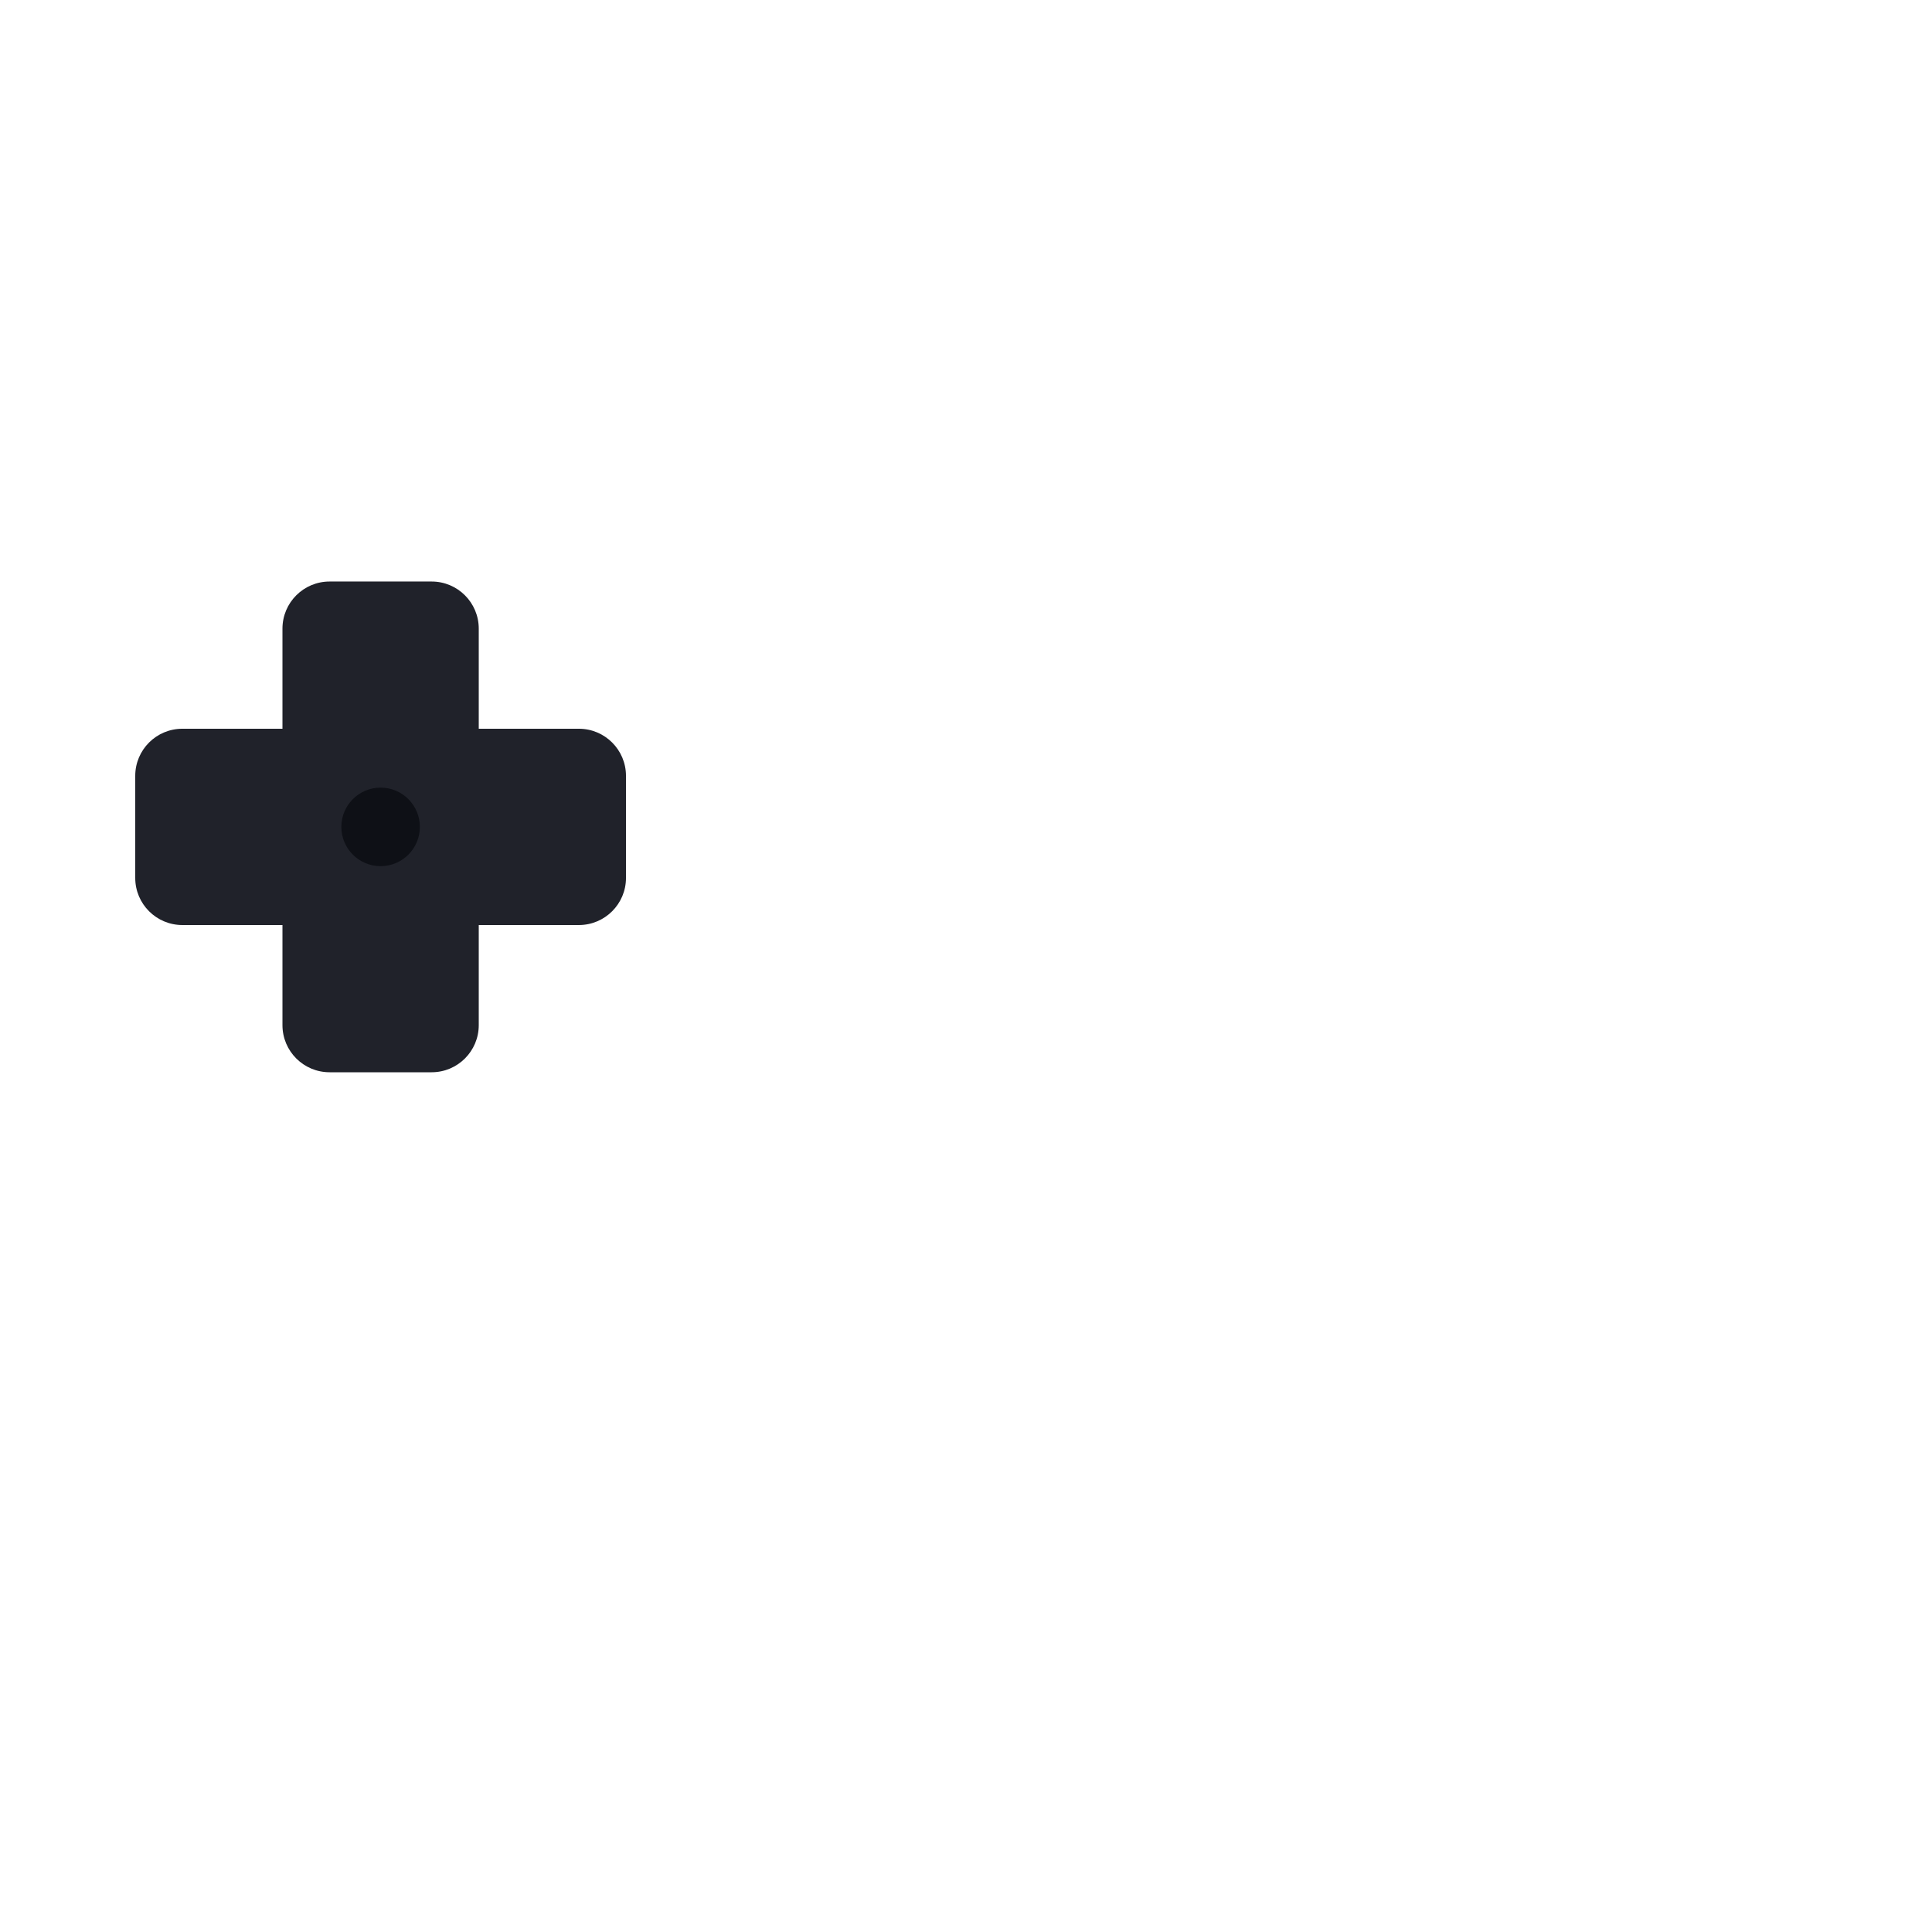
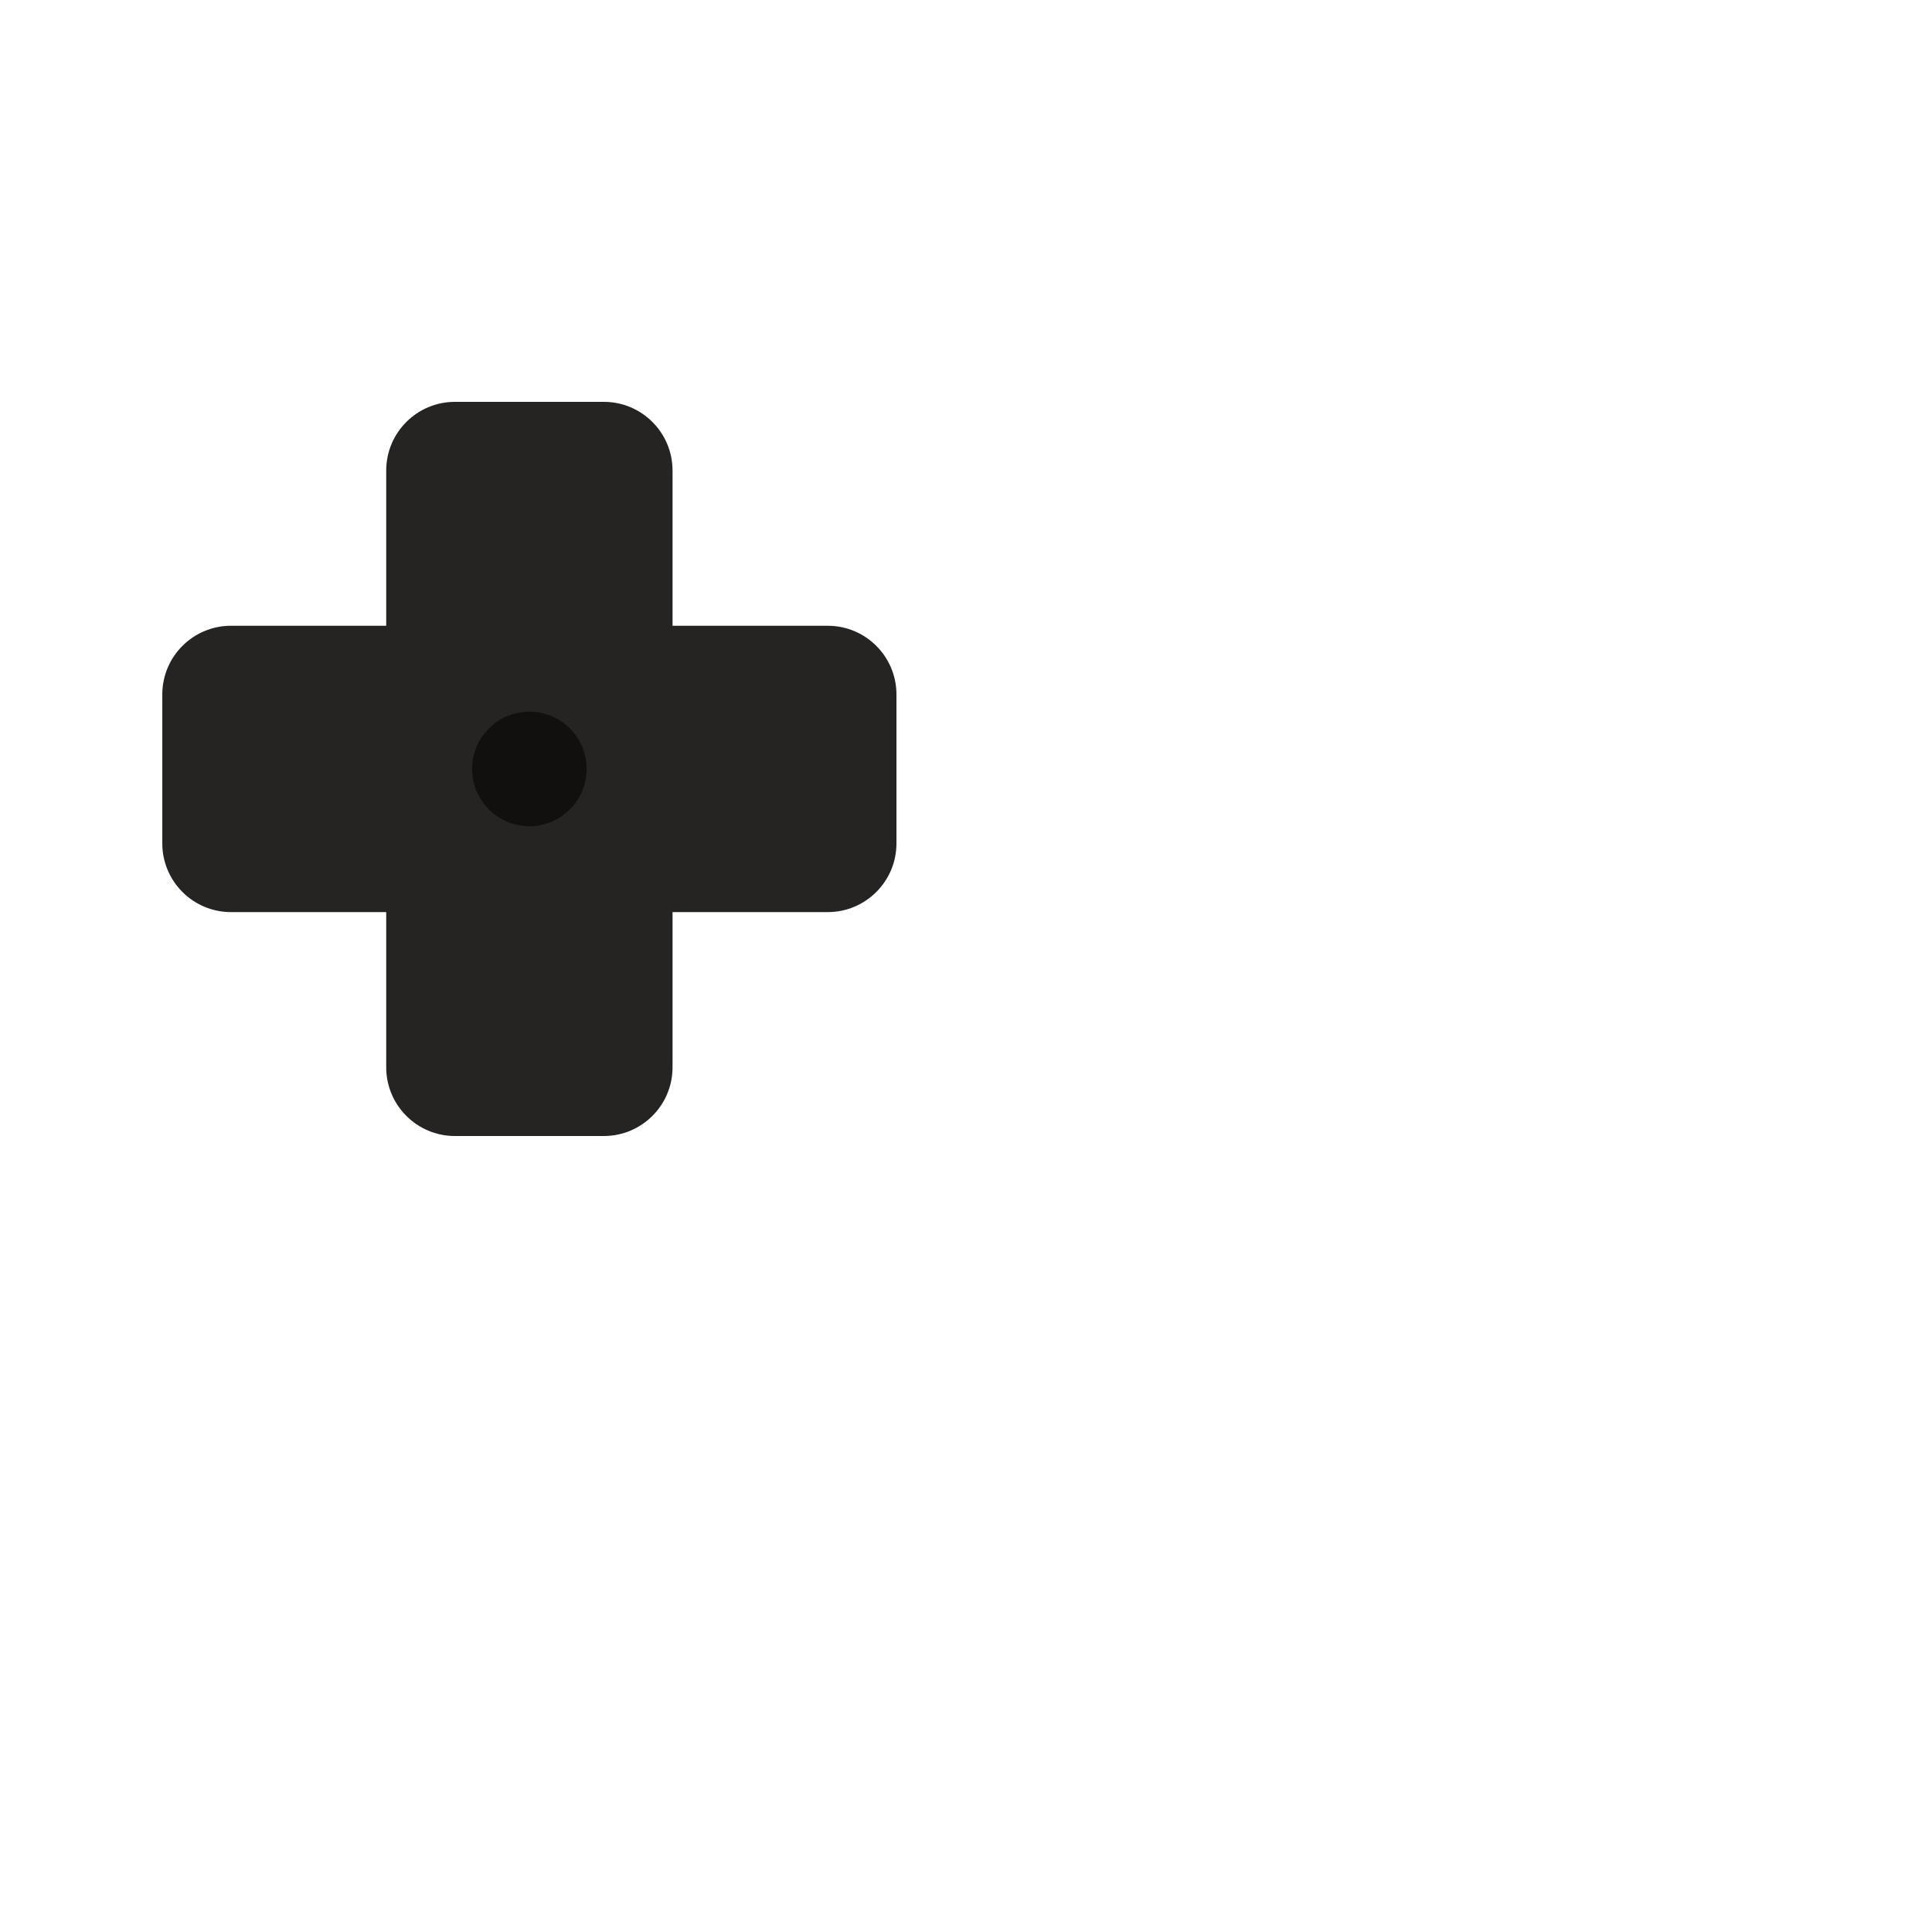
<svg xmlns="http://www.w3.org/2000/svg" width="1024" height="1024" viewBox="0 0 1024 1024">
-   <rect x="149.71" y="308.22" width="104.04" height="260.10" rx="24.97" fill="#20222A" />
-   <rect x="71.68" y="386.25" width="260.10" height="104.04" rx="24.97" fill="#20222A" />
-   <circle cx="201.73" cy="438.27" r="20.81" fill="#0E1016" />
+   <rect x="204.70" y="212.99" width="151.76" height="389.12" rx="36.42" fill="#262422" />
+   <rect x="86.02" y="331.67" width="389.12" height="151.76" rx="36.42" fill="#262422" />
+   <circle cx="280.58" cy="407.55" r="30.35" fill="#12100E" />
</svg>
